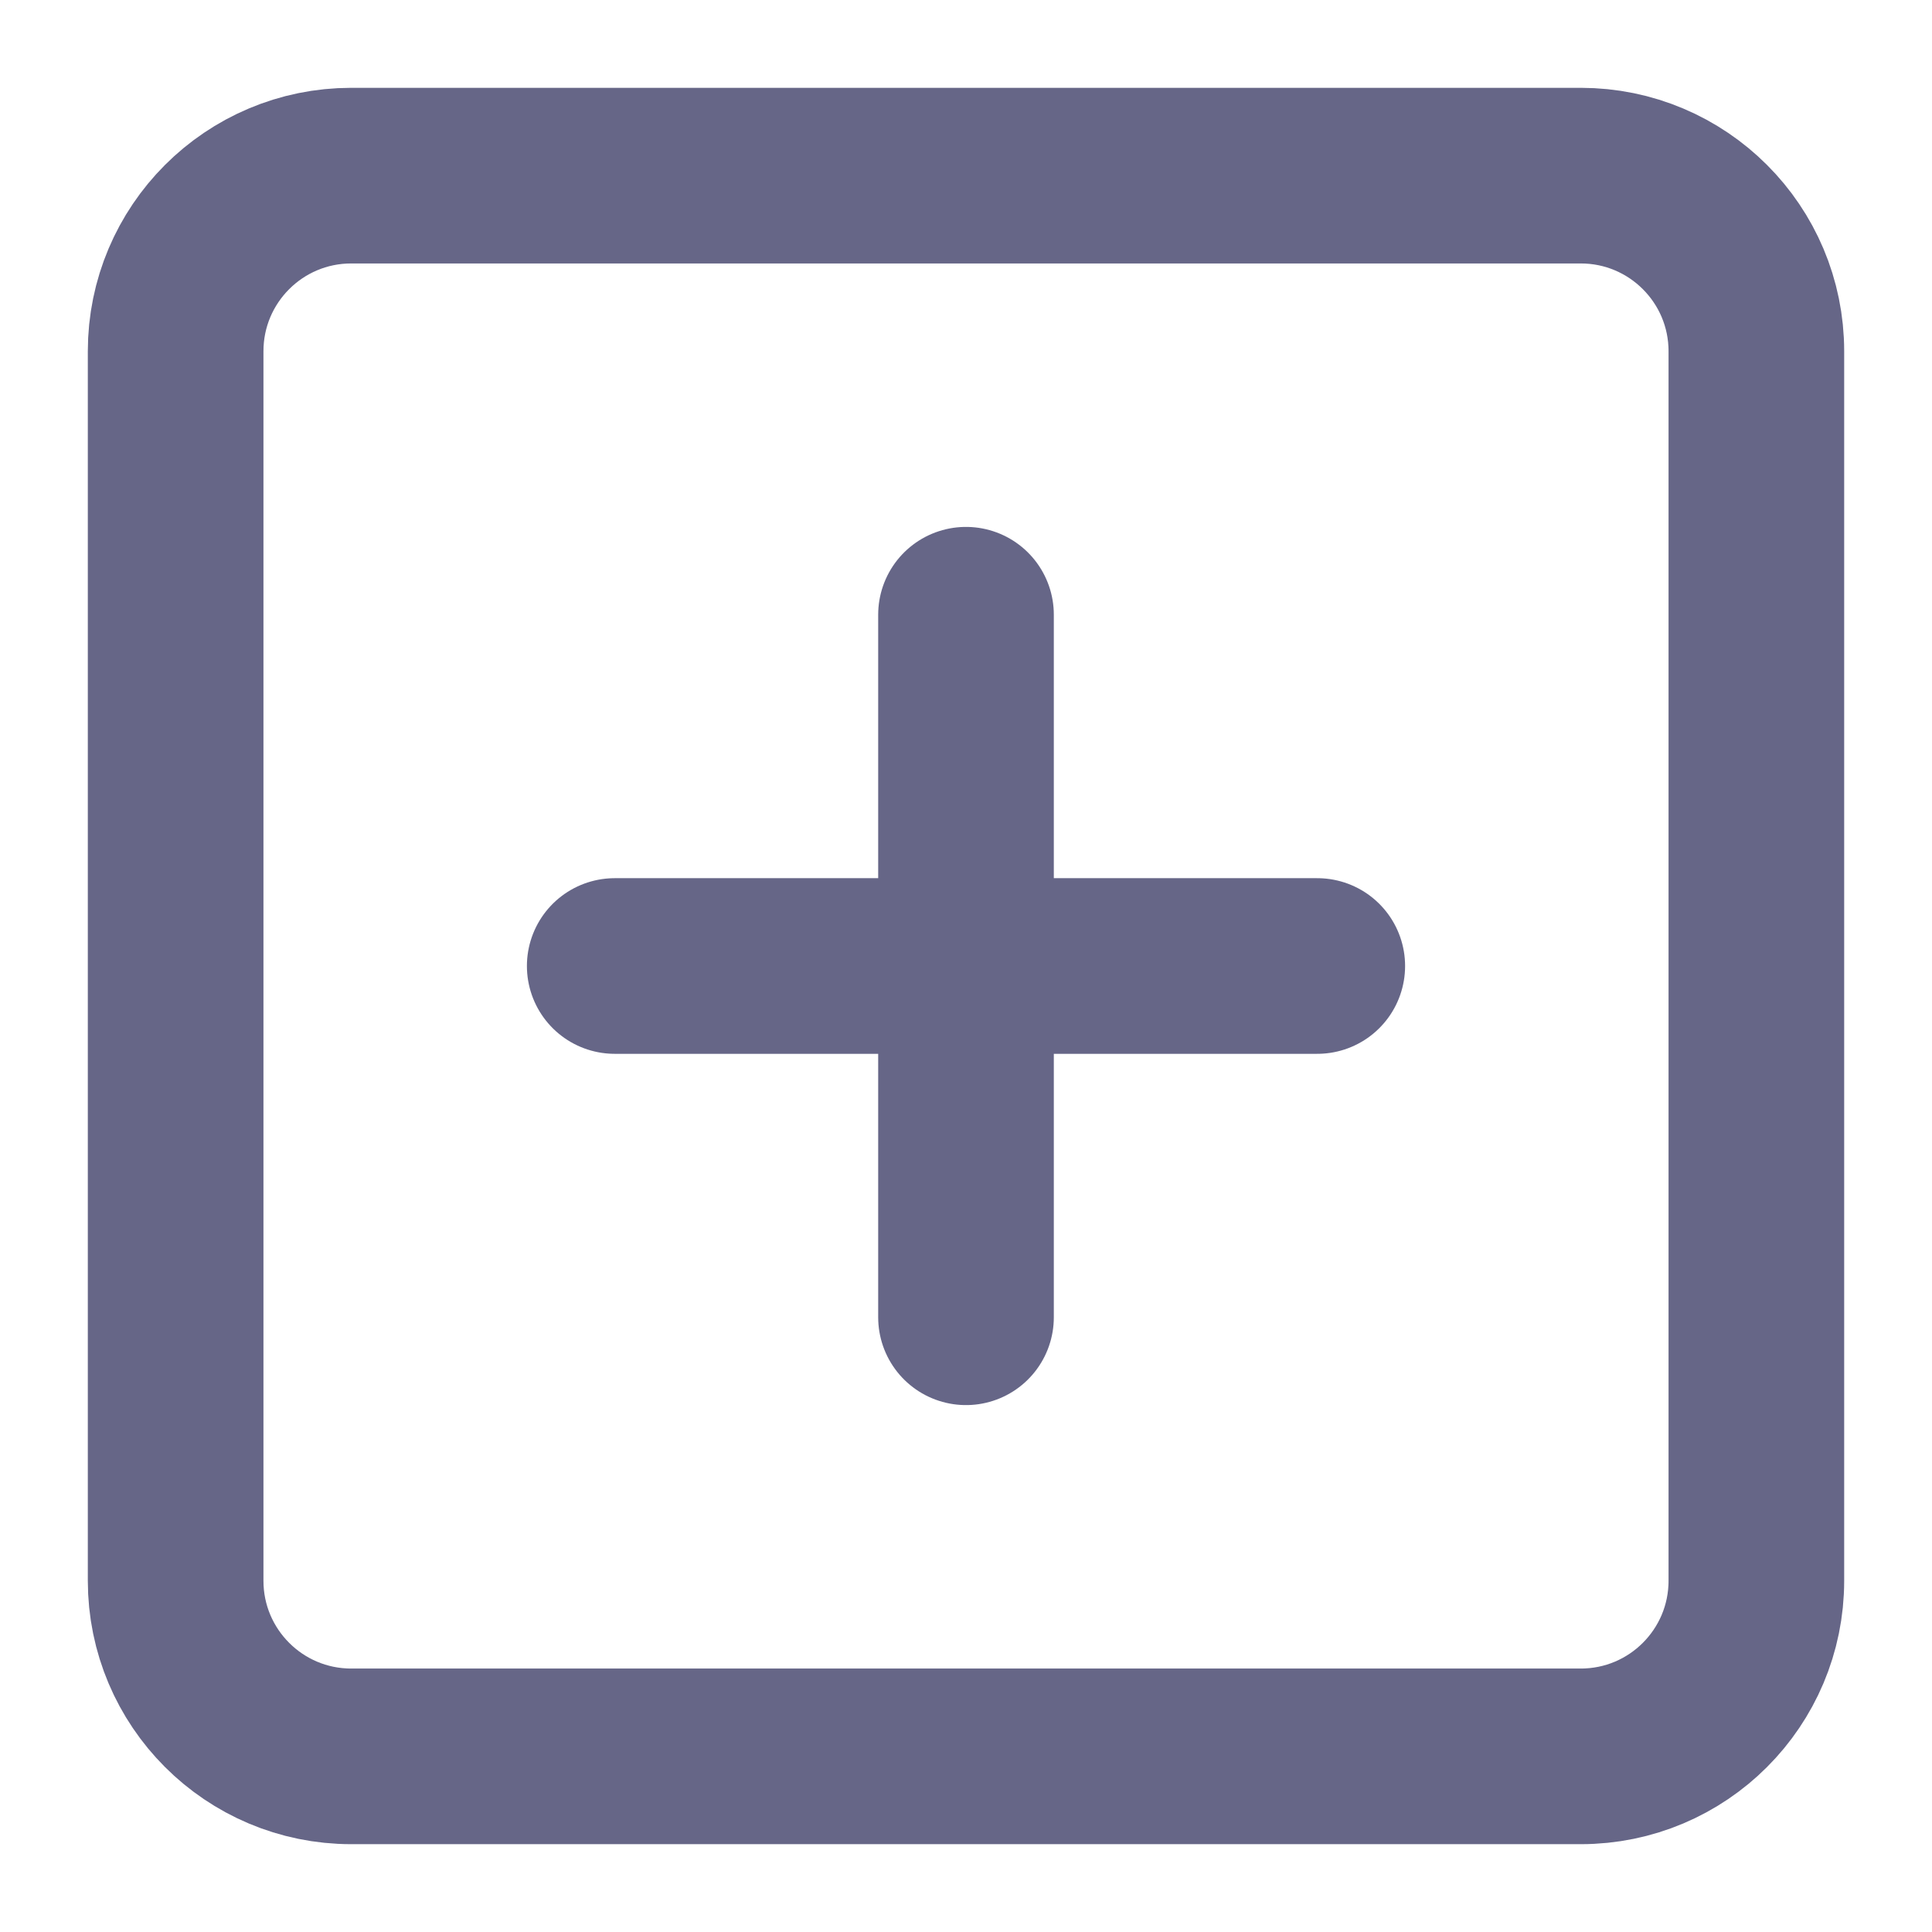
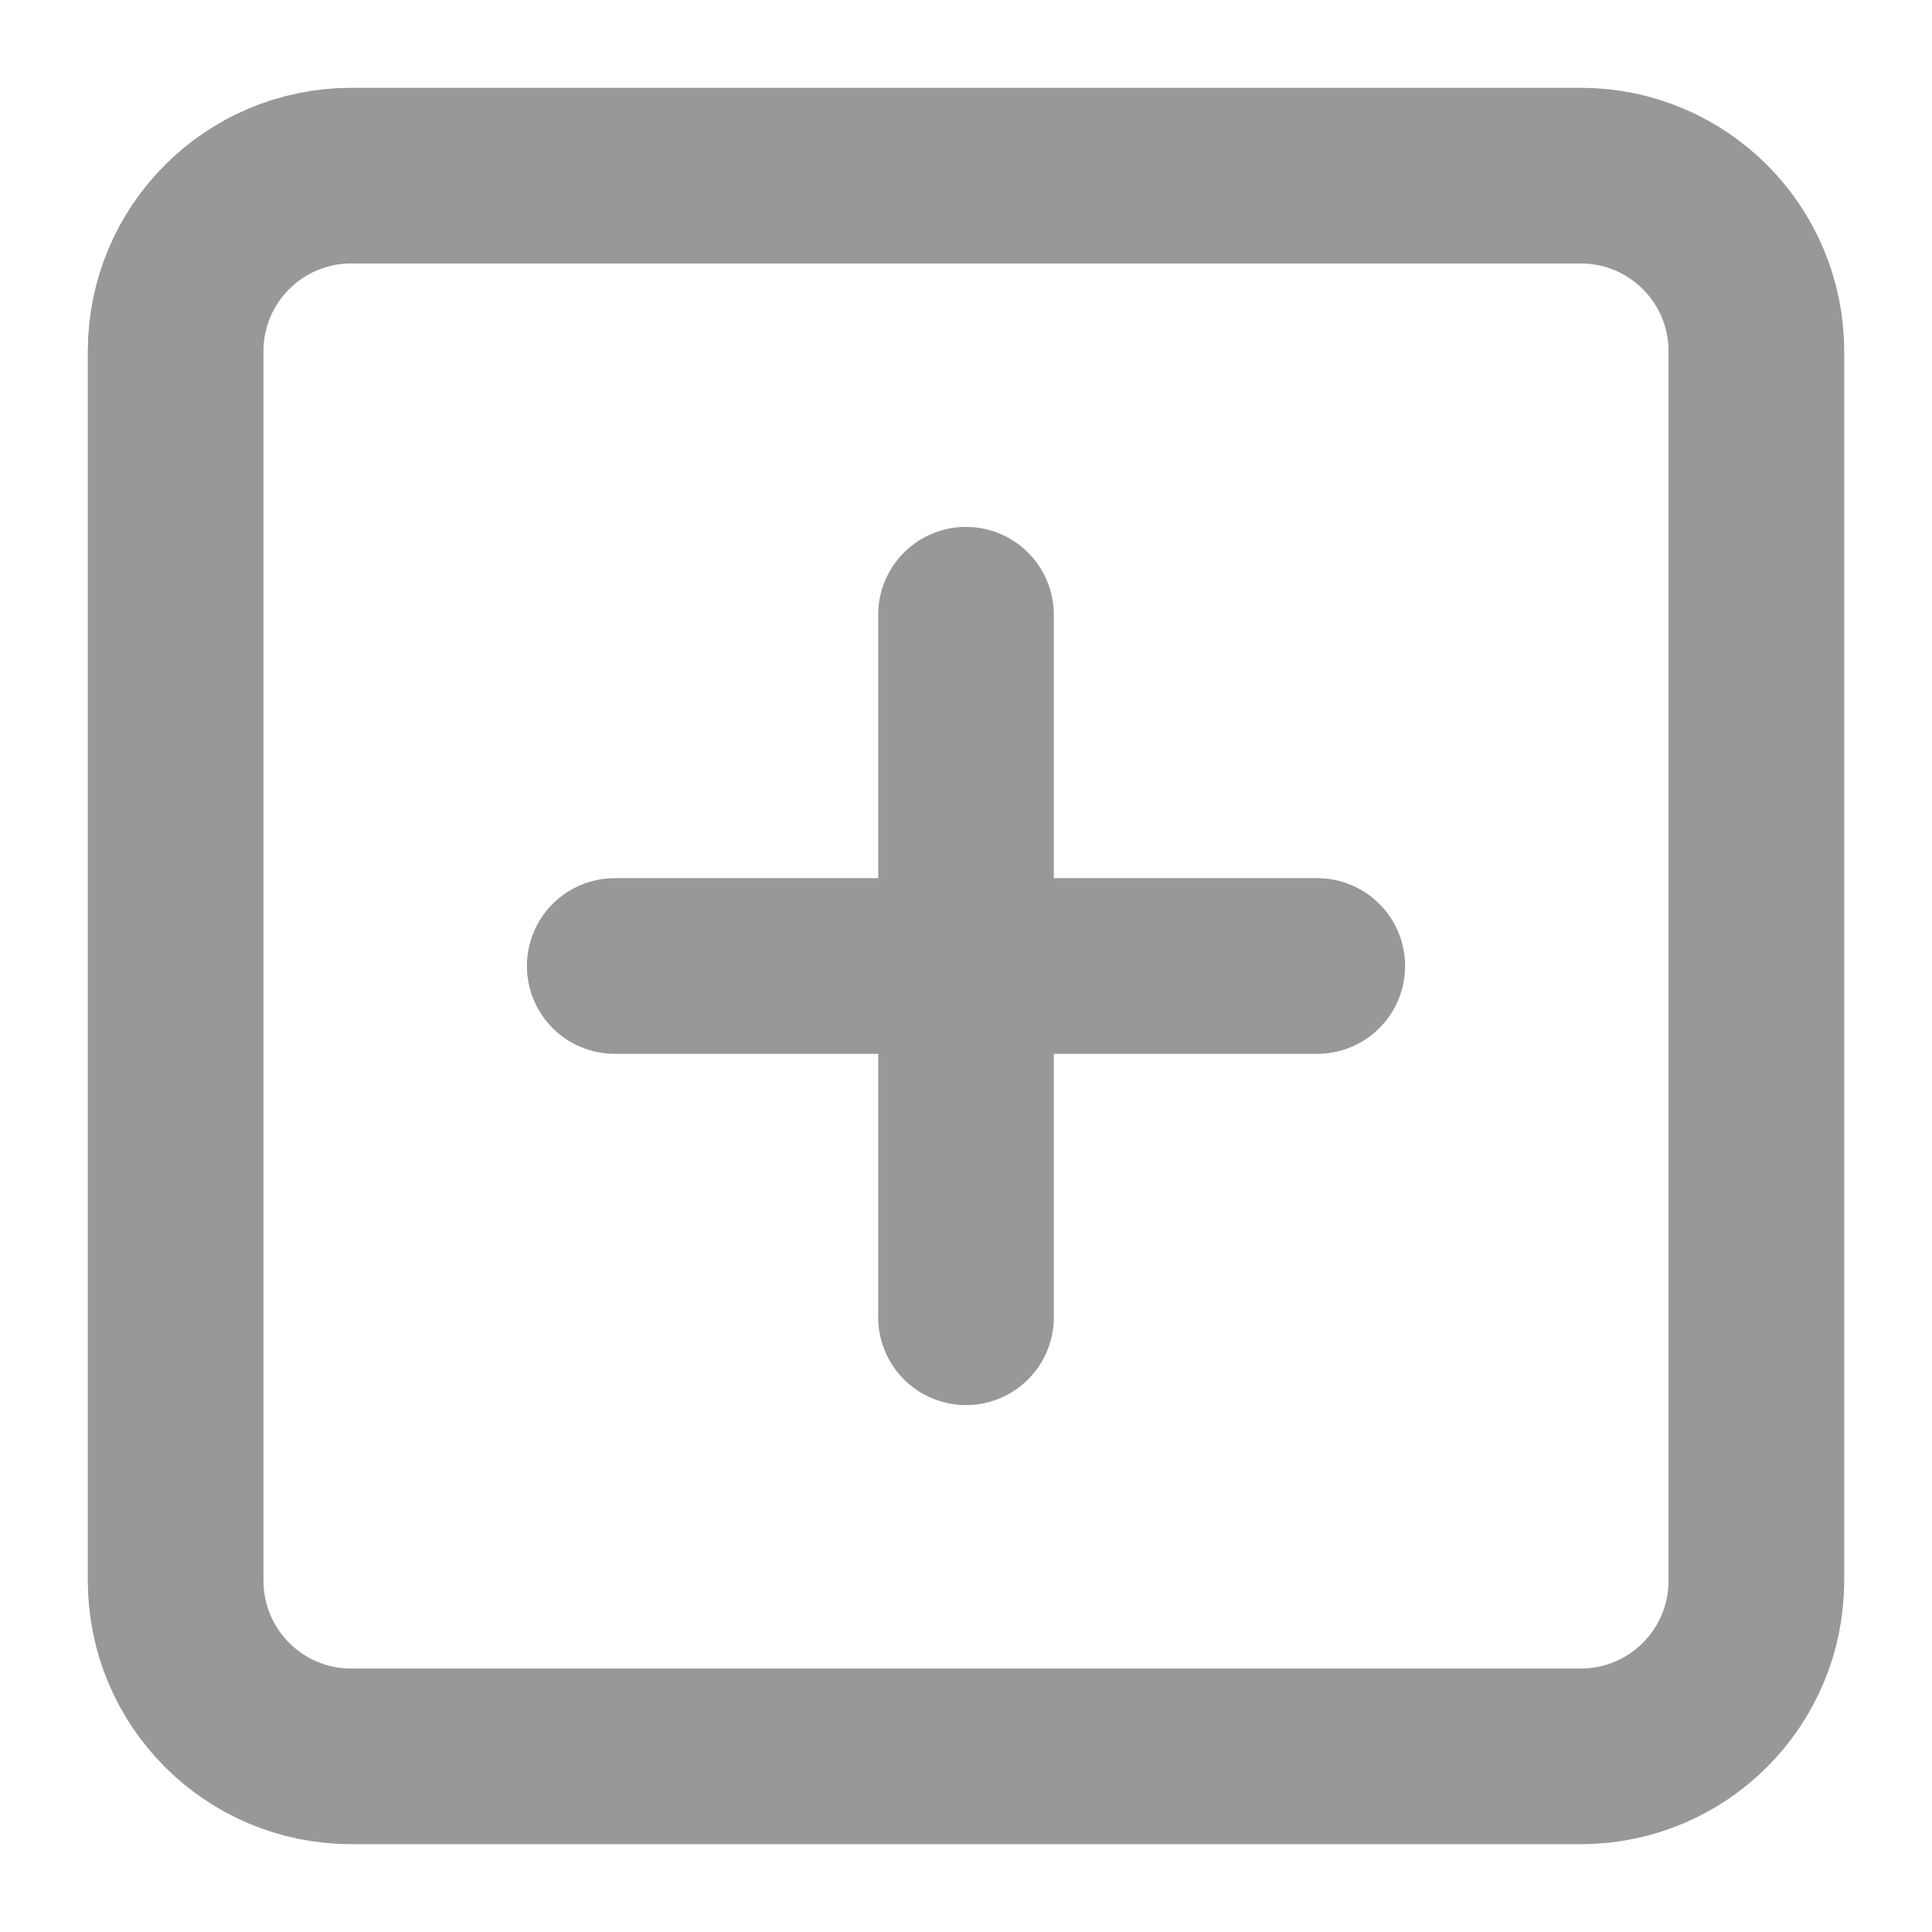
<svg xmlns="http://www.w3.org/2000/svg" width="22" height="22" viewBox="0 0 22 22" fill="none">
-   <path d="M18 2H4C2.895 2 2 2.895 2 4V18C2 19.105 2.895 20 4 20H18C19.105 20 20 19.105 20 18V4C20 2.895 19.105 2 18 2Z" stroke="#666687" stroke-width="2" stroke-linecap="round" stroke-linejoin="round" />
-   <path d="M11 7V15" stroke="#666687" stroke-width="2" stroke-linecap="round" stroke-linejoin="round" />
-   <path d="M7 11H15" stroke="#666687" stroke-width="2" stroke-linecap="round" stroke-linejoin="round" />
+   <path d="M18 2H4C2.895 2 2 2.895 2 4V18C2 19.105 2.895 20 4 20H18C19.105 20 20 19.105 20 18V4C20 2.895 19.105 2 18 2Z" stroke="#989898" stroke-width="2" stroke-linecap="round" stroke-linejoin="round" />
+   <path d="M11 7V15" stroke="#989898" stroke-width="2" stroke-linecap="round" stroke-linejoin="round" />
+   <path d="M7 11H15" stroke="#989898" stroke-width="2" stroke-linecap="round" stroke-linejoin="round" />
</svg>
